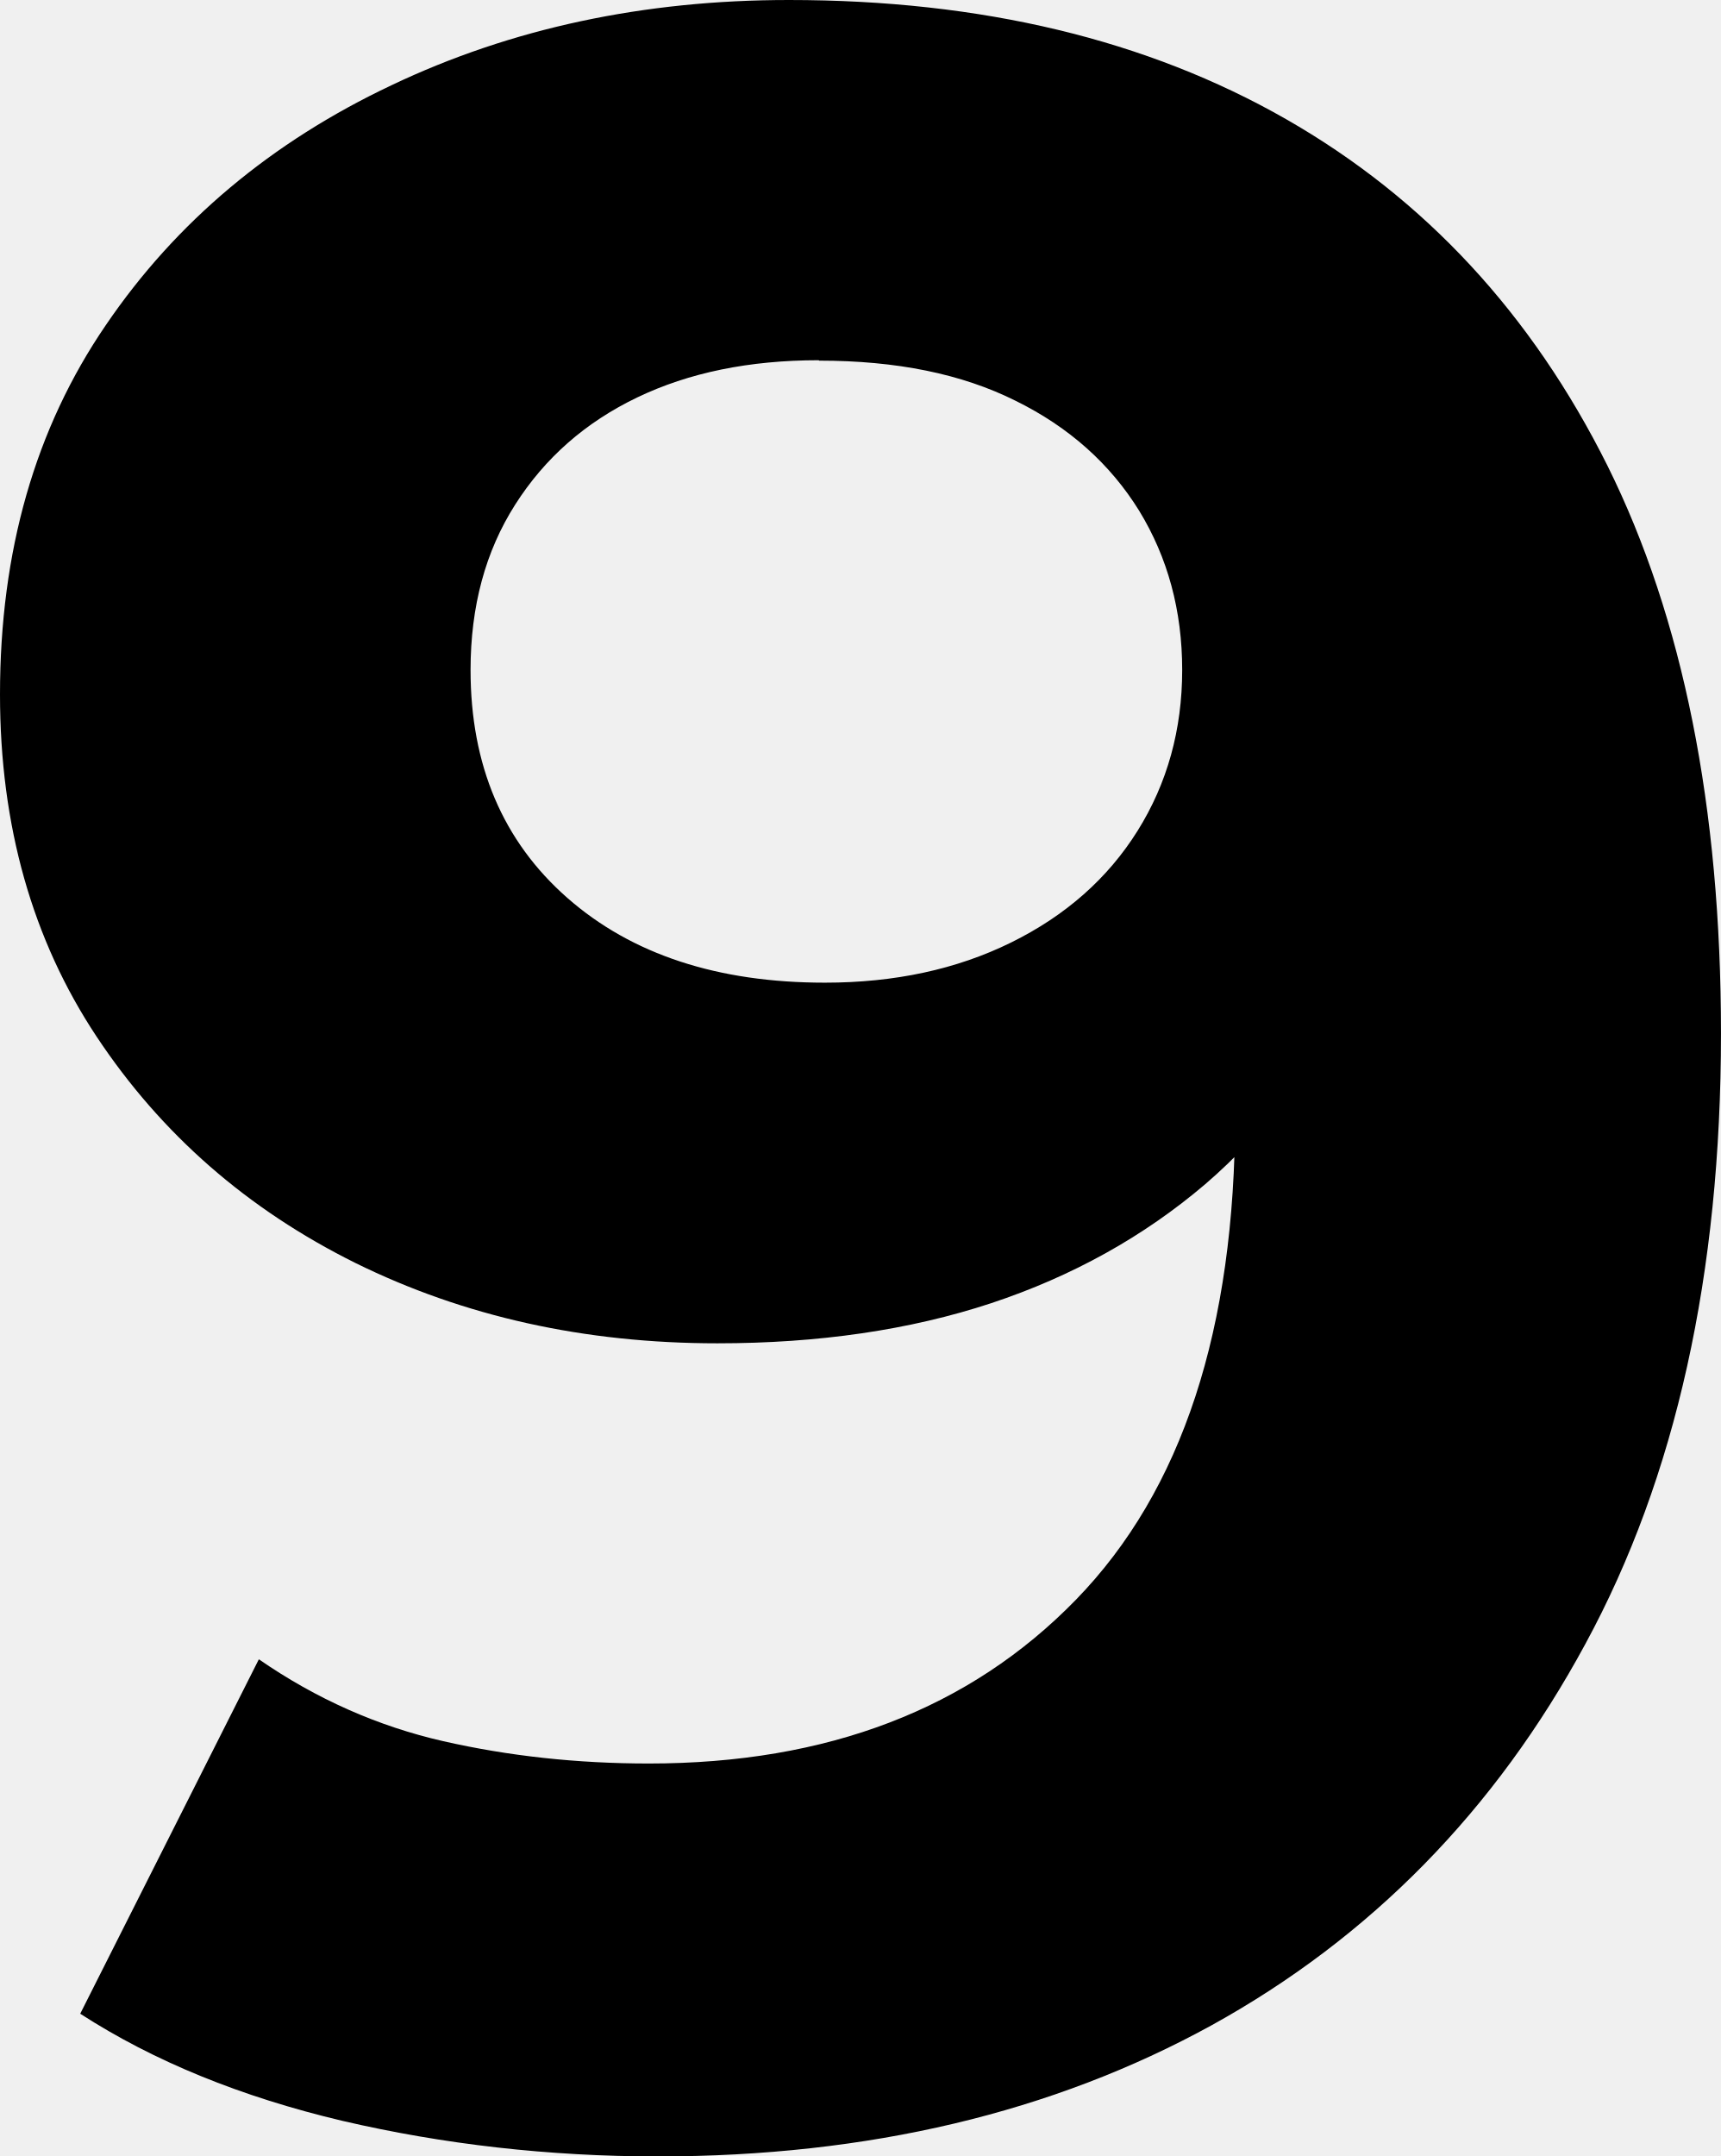
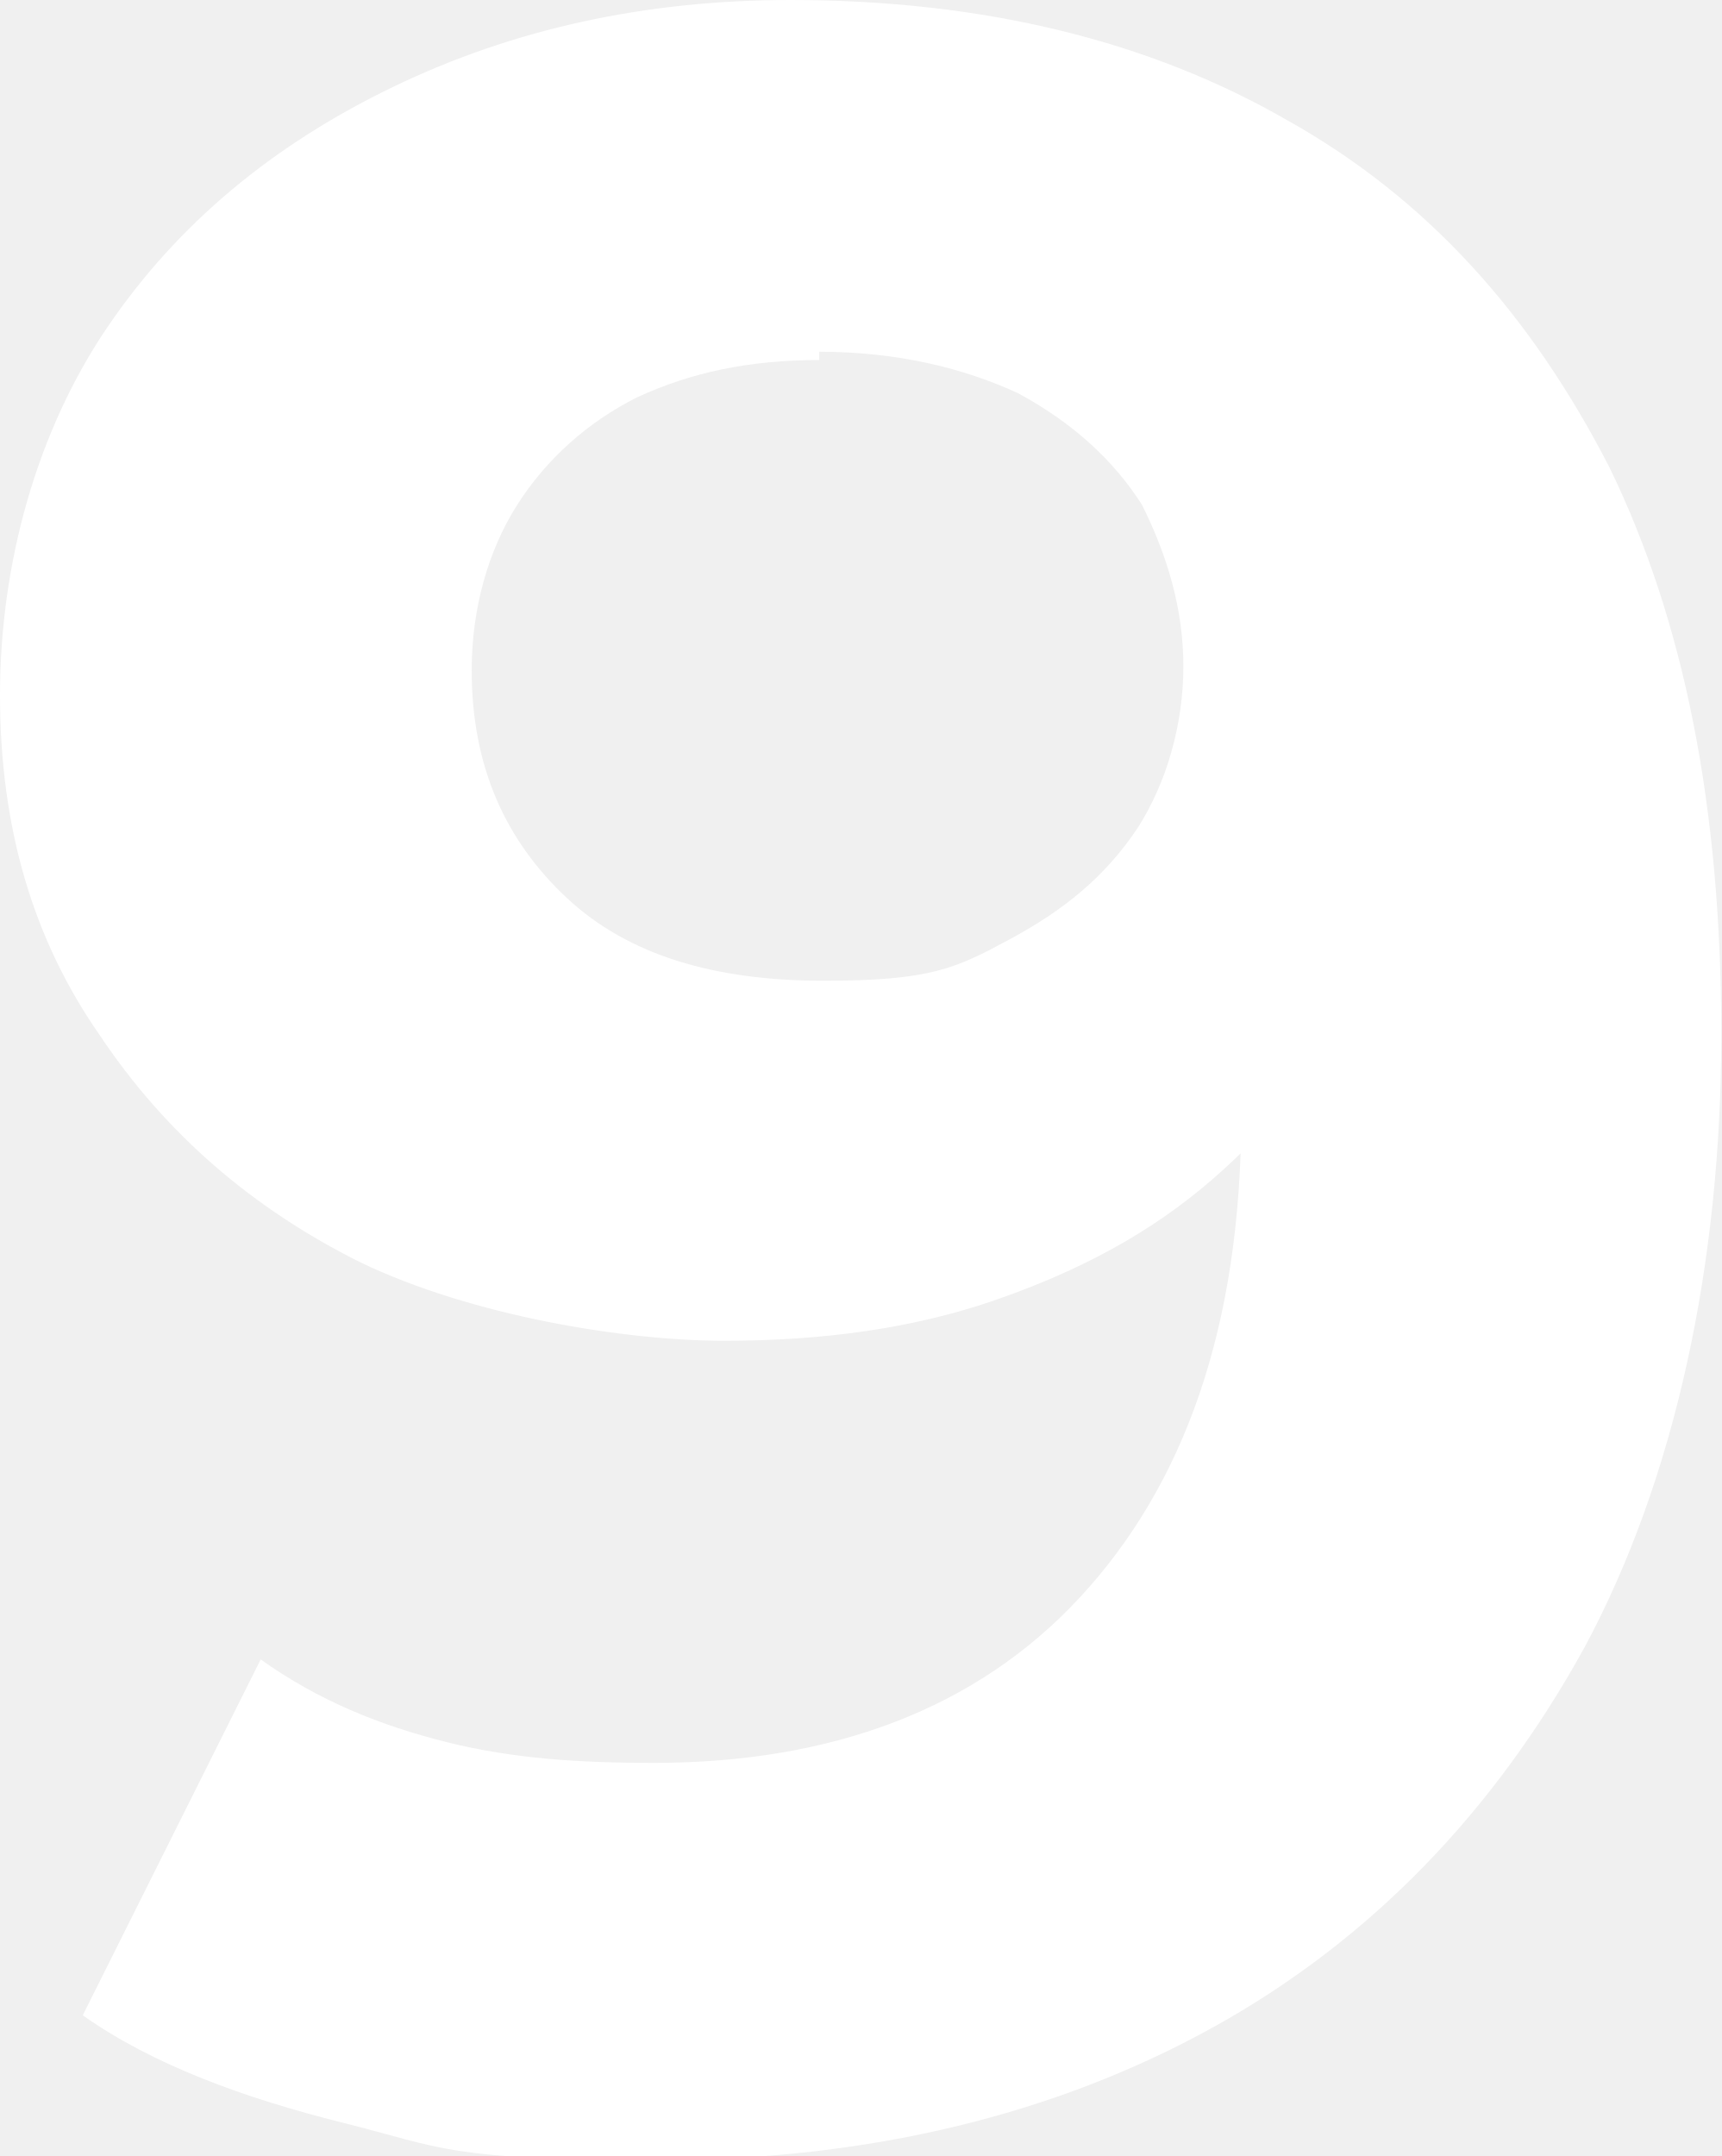
- <svg xmlns="http://www.w3.org/2000/svg" id="Livello_2" viewBox="0 0 41.62 52.13">
+ <svg xmlns="http://www.w3.org/2000/svg" id="Livello_2" version="1.1" viewBox="0 0 41.6 52.1">
+   <defs>
+     <style>
+       .st0 {
+         fill: #fff;
+       }
+     </style>
+   </defs>
  <g id="Livello_1-2">
-     <path d="M19.08,0c4.66,0,8.66.96,12.02,2.88,3.36,1.92,5.95,4.72,7.78,8.39,1.82,3.67,2.74,8.24,2.74,13.72,0,5.81-1.09,10.73-3.28,14.76-2.18,4.03-5.2,7.1-9.04,9.22-3.84,2.11-8.3,3.17-13.39,3.17-2.64,0-5.18-.29-7.63-.86-2.45-.58-4.56-1.44-6.34-2.59l4.32-8.57c1.39.96,2.88,1.62,4.46,1.98,1.58.36,3.24.54,4.97.54,4.32,0,7.76-1.32,10.33-3.96,2.57-2.64,3.85-6.55,3.85-11.74,0-.86-.02-1.82-.07-2.88-.05-1.06-.17-2.11-.36-3.17l3.17,3.02c-.82,1.87-1.97,3.44-3.46,4.72-1.49,1.27-3.22,2.23-5.18,2.88-1.97.65-4.18.97-6.62.97-3.22,0-6.13-.65-8.75-1.94-2.62-1.3-4.7-3.12-6.26-5.47-1.56-2.35-2.34-5.11-2.34-8.28,0-3.46.85-6.43,2.56-8.93,1.7-2.5,4.01-4.43,6.91-5.8C12.37.68,15.58,0,19.08,0ZM19.8,8.71c-1.68,0-3.14.3-4.39.9-1.25.6-2.23,1.46-2.95,2.59-.72,1.13-1.08,2.46-1.08,4,0,2.3.78,4.14,2.34,5.51,1.56,1.37,3.64,2.05,6.23,2.05,1.68,0,3.18-.32,4.5-.97,1.32-.65,2.34-1.55,3.06-2.7.72-1.15,1.08-2.45,1.08-3.89s-.35-2.72-1.04-3.85c-.7-1.13-1.69-2.02-2.99-2.66-1.3-.65-2.88-.97-4.75-.97Z" />
+     <path class="st0" d="M19.1,0c4.7,0,8.7,1,12,2.9,3.4,1.9,5.9,4.7,7.8,8.4,1.8,3.7,2.7,8.2,2.7,13.7s-1.1,10.7-3.3,14.8c-2.2,4-5.2,7.1-9,9.2-3.8,2.1-8.3,3.2-13.4,3.2s-5.2-.3-7.6-.9c-2.4-.6-4.6-1.4-6.3-2.6l4.3-8.6c1.4,1,2.9,1.6,4.5,2s3.2.5,5,.5c4.3,0,7.8-1.3,10.3-4s3.9-6.5,3.9-11.7,0-1.8,0-2.9-.2-2.1-.4-3.2l3.2,3c-.8,1.9-2,3.4-3.5,4.7-1.5,1.3-3.2,2.2-5.2,2.9-2,.7-4.2,1-6.6,1s-6.1-.6-8.8-1.9c-2.6-1.3-4.7-3.1-6.3-5.5C.8,22.7,0,20,0,16.8s.9-6.4,2.6-8.9c1.7-2.5,4-4.4,6.9-5.8C12.4.7,15.6,0,19.1,0ZM19.8,8.7c-1.7,0-3.1.3-4.4.9-1.2.6-2.2,1.5-2.9,2.6s-1.1,2.5-1.1,4c0,2.3.8,4.1,2.3,5.5s3.6,2,6.2,2,3.2-.3,4.5-1,2.3-1.5,3.1-2.7c.7-1.1,1.1-2.5,1.1-3.9s-.4-2.7-1-3.9c-.7-1.1-1.7-2-3-2.7-1.3-.6-2.9-1-4.8-1h0Z" />
  </g>
</svg>
